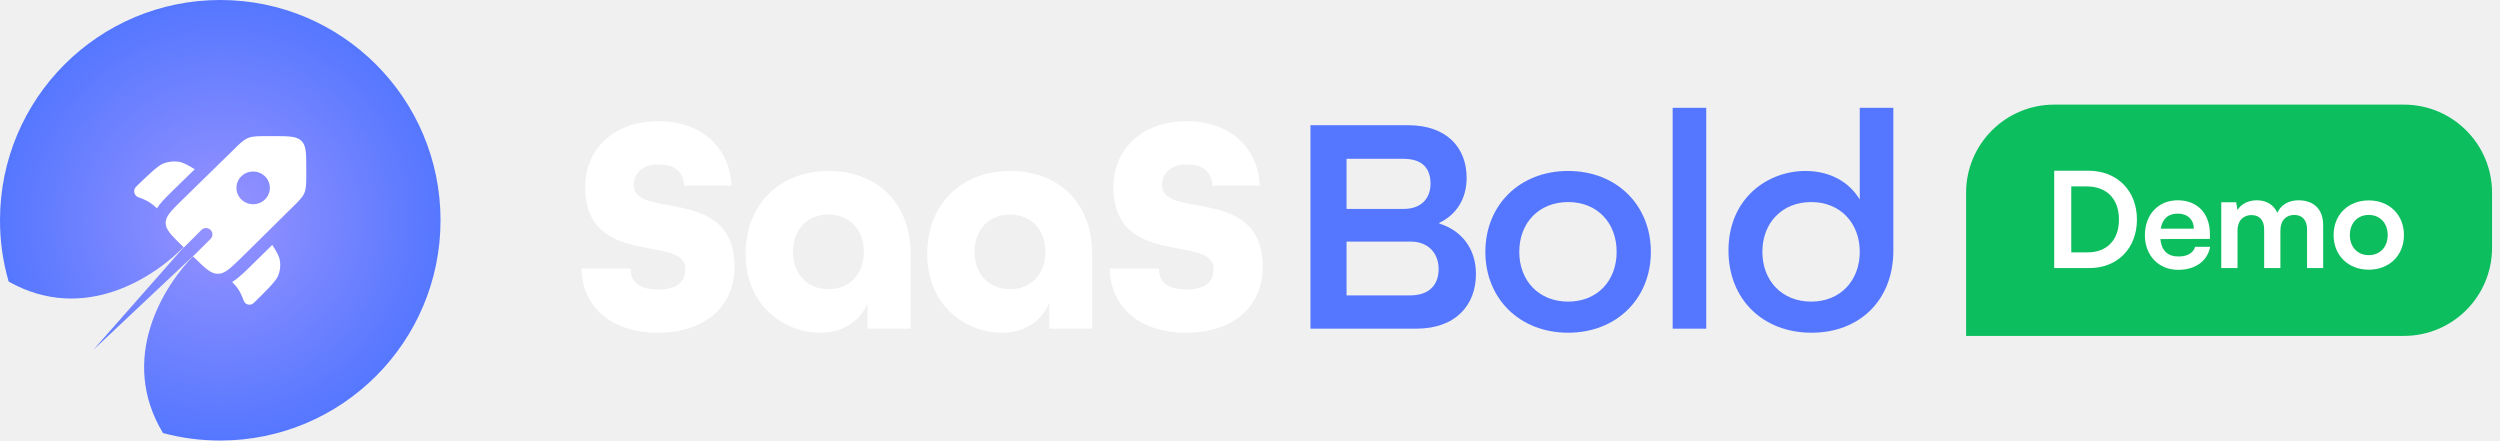
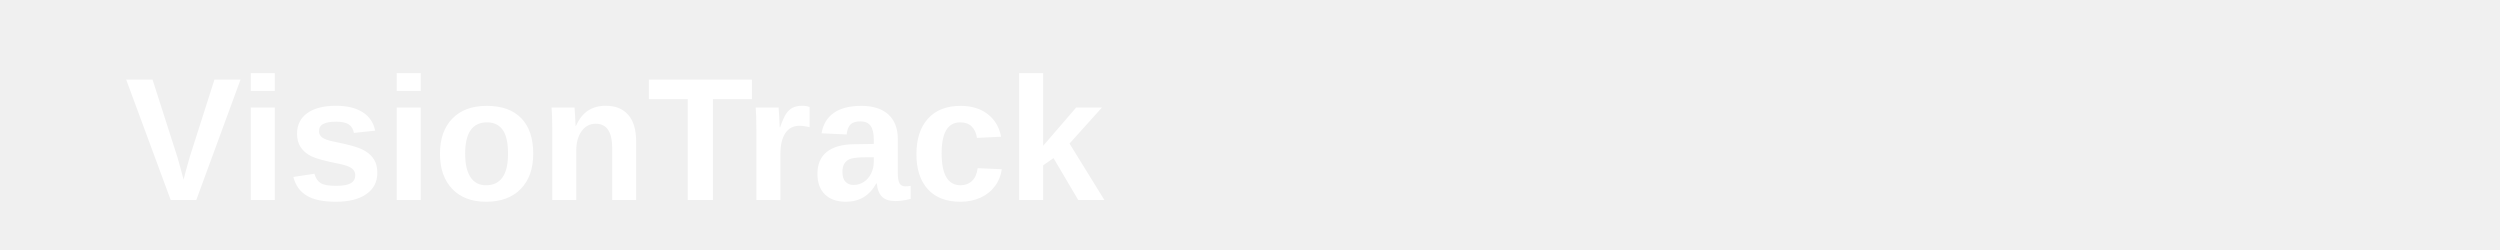
- <svg xmlns="http://www.w3.org/2000/svg" width="227" height="40" viewBox="0 0 227 40" fill="none">
-   <path d="M178.522 17.5C178.522 13.082 182.104 9.5 186.522 9.5H218.278C222.696 9.5 226.278 13.082 226.278 17.5V22.5C226.278 26.918 222.696 30.5 218.278 30.5H178.522V17.5Z" fill="#0CBE5E" />
-   <path d="M189.704 24.343H186.522V15.5H189.619C192.232 15.5 194.034 17.302 194.034 19.939C194.034 22.54 192.268 24.343 189.704 24.343ZM189.474 16.927H188.071V22.915H189.558C191.325 22.915 192.401 21.778 192.401 19.939C192.401 18.064 191.3 16.927 189.474 16.927Z" fill="white" />
-   <path d="M197.781 24.5C196.003 24.5 194.757 23.206 194.757 21.355C194.757 19.48 195.979 18.186 197.733 18.186C199.523 18.186 200.66 19.383 200.66 21.246V21.694L196.16 21.706C196.269 22.758 196.825 23.29 197.805 23.29C198.616 23.29 199.148 22.976 199.317 22.407H200.684C200.43 23.714 199.342 24.5 197.781 24.5ZM197.745 19.395C196.874 19.395 196.342 19.867 196.196 20.762H199.196C199.196 19.939 198.628 19.395 197.745 19.395Z" fill="white" />
-   <path d="M203.166 24.343H201.69V18.367H203.045L203.166 19.069C203.468 18.573 204.073 18.186 204.932 18.186C205.839 18.186 206.468 18.633 206.783 19.323C207.085 18.633 207.787 18.186 208.694 18.186C210.146 18.186 210.944 19.056 210.944 20.436V24.343H209.48V20.823C209.48 19.964 209.021 19.516 208.319 19.516C207.605 19.516 207.061 19.976 207.061 20.956V24.343H205.585V20.811C205.585 19.976 205.138 19.528 204.436 19.528C203.734 19.528 203.166 19.988 203.166 20.956V24.343Z" fill="white" />
-   <path d="M211.891 21.342C211.891 19.48 213.234 18.197 215.084 18.197C216.935 18.197 218.278 19.48 218.278 21.342C218.278 23.205 216.935 24.488 215.084 24.488C213.234 24.488 211.891 23.205 211.891 21.342ZM213.367 21.342C213.367 22.431 214.068 23.169 215.084 23.169C216.1 23.169 216.802 22.431 216.802 21.342C216.802 20.254 216.1 19.516 215.084 19.516C214.068 19.516 213.367 20.254 213.367 21.342Z" fill="white" />
-   <path d="M59.745 30.211C55.621 30.211 52.881 27.98 52.796 24.392H57.259C57.259 25.551 57.965 26.285 59.745 26.285C61.524 26.285 62.23 25.551 62.23 24.392C62.23 23.178 60.818 22.895 59.123 22.585C56.496 22.104 53.135 21.483 53.135 16.992C53.135 13.489 55.79 11.003 59.773 11.003C63.643 11.003 66.27 13.348 66.411 16.851H62.117C62.089 15.777 61.411 14.93 59.83 14.93C58.191 14.93 57.542 15.862 57.542 16.822C57.542 18.037 58.954 18.319 60.677 18.63C63.332 19.11 66.694 19.732 66.694 24.223C66.694 27.895 63.925 30.211 59.745 30.211Z" fill="white" />
-   <path d="M74.458 30.211C71.351 30.211 67.707 27.895 67.707 23.037C67.707 18.545 70.814 15.523 75.249 15.523C79.627 15.523 82.678 18.432 82.678 23.008V29.844H78.78V27.528C78.046 29.251 76.464 30.211 74.458 30.211ZM75.221 26.257C77.142 26.257 78.441 24.873 78.441 22.867C78.441 20.862 77.142 19.477 75.221 19.477C73.3 19.477 72.001 20.862 72.001 22.867C72.001 24.873 73.3 26.257 75.221 26.257Z" fill="white" />
-   <path d="M90.944 30.211C87.836 30.211 84.192 27.895 84.192 23.037C84.192 18.545 87.3 15.523 91.734 15.523C96.113 15.523 99.163 18.432 99.163 23.008V29.844H95.265V27.528C94.531 29.251 92.949 30.211 90.944 30.211ZM91.706 26.257C93.627 26.257 94.926 24.873 94.926 22.867C94.926 20.862 93.627 19.477 91.706 19.477C89.785 19.477 88.486 20.862 88.486 22.867C88.486 24.873 89.785 26.257 91.706 26.257Z" fill="white" />
-   <path d="M107.711 30.211C103.587 30.211 100.847 27.98 100.763 24.392H105.226C105.226 25.551 105.932 26.285 107.711 26.285C109.491 26.285 110.197 25.551 110.197 24.392C110.197 23.178 108.785 22.895 107.09 22.585C104.463 22.104 101.101 21.483 101.101 16.992C101.101 13.489 103.757 11.003 107.74 11.003C111.609 11.003 114.236 13.348 114.378 16.851H110.084C110.056 15.777 109.378 14.93 107.796 14.93C106.158 14.93 105.508 15.862 105.508 16.822C105.508 18.037 106.92 18.319 108.643 18.63C111.299 19.11 114.66 19.732 114.66 24.223C114.66 27.895 111.892 30.211 107.711 30.211Z" fill="white" />
-   <path d="M118.99 29.844V11.37H127.859C131.334 11.37 133.17 13.376 133.17 16.144C133.17 18.037 132.266 19.477 130.684 20.24V20.296C132.774 20.946 134.017 22.641 134.017 24.872C134.017 27.725 132.153 29.844 128.594 29.844H118.99ZM122.267 18.969H127.464C129.074 18.969 129.893 17.98 129.893 16.681C129.893 15.382 129.243 14.421 127.436 14.421H122.267V18.969ZM122.267 26.821H128.029C129.893 26.821 130.628 25.748 130.628 24.42C130.628 23.008 129.695 21.935 128.085 21.935H122.267V26.821Z" fill="#5577FF" />
-   <path d="M142.384 30.211C137.978 30.211 134.871 27.104 134.871 22.867C134.871 18.63 137.978 15.523 142.384 15.523C146.791 15.523 149.898 18.63 149.898 22.867C149.898 27.104 146.791 30.211 142.384 30.211ZM142.384 27.386C145.04 27.386 146.791 25.494 146.791 22.867C146.791 20.24 145.04 18.347 142.384 18.347C139.729 18.347 137.95 20.24 137.95 22.867C137.95 25.494 139.729 27.386 142.384 27.386Z" fill="#5577FF" />
-   <path d="M151.877 29.844V9.789H154.928V29.844H151.877Z" fill="#5577FF" />
-   <path d="M164.487 30.211C160.053 30.211 156.945 27.16 156.945 22.754C156.945 18.037 160.448 15.523 163.951 15.523C166.069 15.523 167.877 16.455 168.866 18.121V9.789H171.916V22.754C171.916 27.273 168.837 30.211 164.487 30.211ZM164.459 27.386C167.086 27.386 168.866 25.494 168.866 22.867C168.866 20.24 167.086 18.347 164.459 18.347C161.804 18.347 160.024 20.24 160.024 22.867C160.024 25.494 161.804 27.386 164.459 27.386Z" fill="#5577FF" />
-   <path fill-rule="evenodd" clip-rule="evenodd" d="M20 40C31.05 40 40 31.05 40 20C40 8.95 31.05 0 20 0C8.95 0 0 8.95 0 20C0 21.93 0.27 23.8 0.79 25.57C7.64 29.42 14.12 25.19 16.98 22.11L8.47 31.77L17.74 23.05C14.76 26 10.75 32.61 14.8 39.32C16.46 39.77 18.21 40 20.01 40H20ZM17.73 23.04L18.23 22.57C18.07 22.71 17.9 22.87 17.73 23.04ZM16.97 22.11L17.42 21.6C17.28 21.77 17.13 21.94 16.97 22.11Z" fill="url(#paint0_radial_3129_21558)" />
-   <path d="M17.68 15.37L15.69 17.31C15.32 17.67 14.99 18 14.73 18.29C14.56 18.48 14.39 18.69 14.25 18.92L14.23 18.9C14.23 18.9 14.17 18.85 14.16 18.83C13.81 18.5 13.41 18.24 12.96 18.06C12.94 18.06 12.91 18.04 12.86 18.02L12.56 17.91C12.16 17.75 12.05 17.25 12.36 16.95C13.24 16.09 14.29 15.07 14.79 14.86C15.24 14.68 15.72 14.62 16.19 14.68C16.62 14.74 17.02 14.96 17.68 15.37Z" fill="white" />
-   <path d="M21.08 25.61C21.24 25.77 21.35 25.88 21.44 26C21.57 26.16 21.68 26.33 21.78 26.5C21.89 26.7 21.98 26.91 22.15 27.34C22.29 27.69 22.76 27.78 23.03 27.51L23.1 27.45C23.98 26.59 25.03 25.57 25.24 25.07C25.43 24.63 25.49 24.16 25.42 23.7C25.36 23.28 25.14 22.89 24.72 22.24L22.73 24.19C22.36 24.56 22.01 24.89 21.7 25.15C21.51 25.31 21.31 25.46 21.09 25.6L21.08 25.61Z" fill="white" />
-   <path fill-rule="evenodd" clip-rule="evenodd" d="M21.93 23.38L26.48 18.89C27.14 18.25 27.47 17.92 27.64 17.52C27.81 17.11 27.81 16.66 27.81 15.75V15.32C27.81 13.92 27.81 13.22 27.37 12.79C26.93 12.36 26.21 12.36 24.78 12.36H24.34C23.41 12.36 22.94 12.36 22.53 12.53C22.11 12.7 21.78 13.02 21.13 13.67L16.56 18.14C15.79 18.89 15.31 19.36 15.13 19.81C15.07 19.95 15.04 20.09 15.04 20.24C15.04 20.85 15.55 21.35 16.56 22.34L16.7 22.47L18.29 20.88C18.52 20.65 18.89 20.65 19.12 20.88C19.35 21.1 19.35 21.47 19.12 21.69L17.52 23.28L17.63 23.38C18.64 24.37 19.15 24.86 19.78 24.86C19.92 24.86 20.05 24.84 20.19 24.79C20.66 24.62 21.14 24.15 21.93 23.38ZM24.06 18.11C23.47 18.69 22.51 18.69 21.91 18.11C21.32 17.53 21.32 16.59 21.91 16.01C22.5 15.43 23.46 15.43 24.06 16.01C24.65 16.59 24.65 17.53 24.06 18.11Z" fill="white" />
-   <defs>
-     <radialGradient id="paint0_radial_3129_21558" cx="0" cy="0" r="1" gradientUnits="userSpaceOnUse" gradientTransform="translate(20.09 19.98) rotate(90) scale(20)">
-       <stop stop-color="#9893FF" />
-       <stop offset="1" stop-color="#5577FF" />
-     </radialGradient>
-   </defs>
+ <svg xmlns="http://www.w3.org/2000/svg" viewBox="0 0 400 40">
+   <text x="20" y="32" font-family="Arial, sans-serif" font-weight="700" font-size="28px" fill="#FFFFFF">
+         Vision<tspan fill="#FFFFFF">Track</tspan>
+   </text>
</svg>
